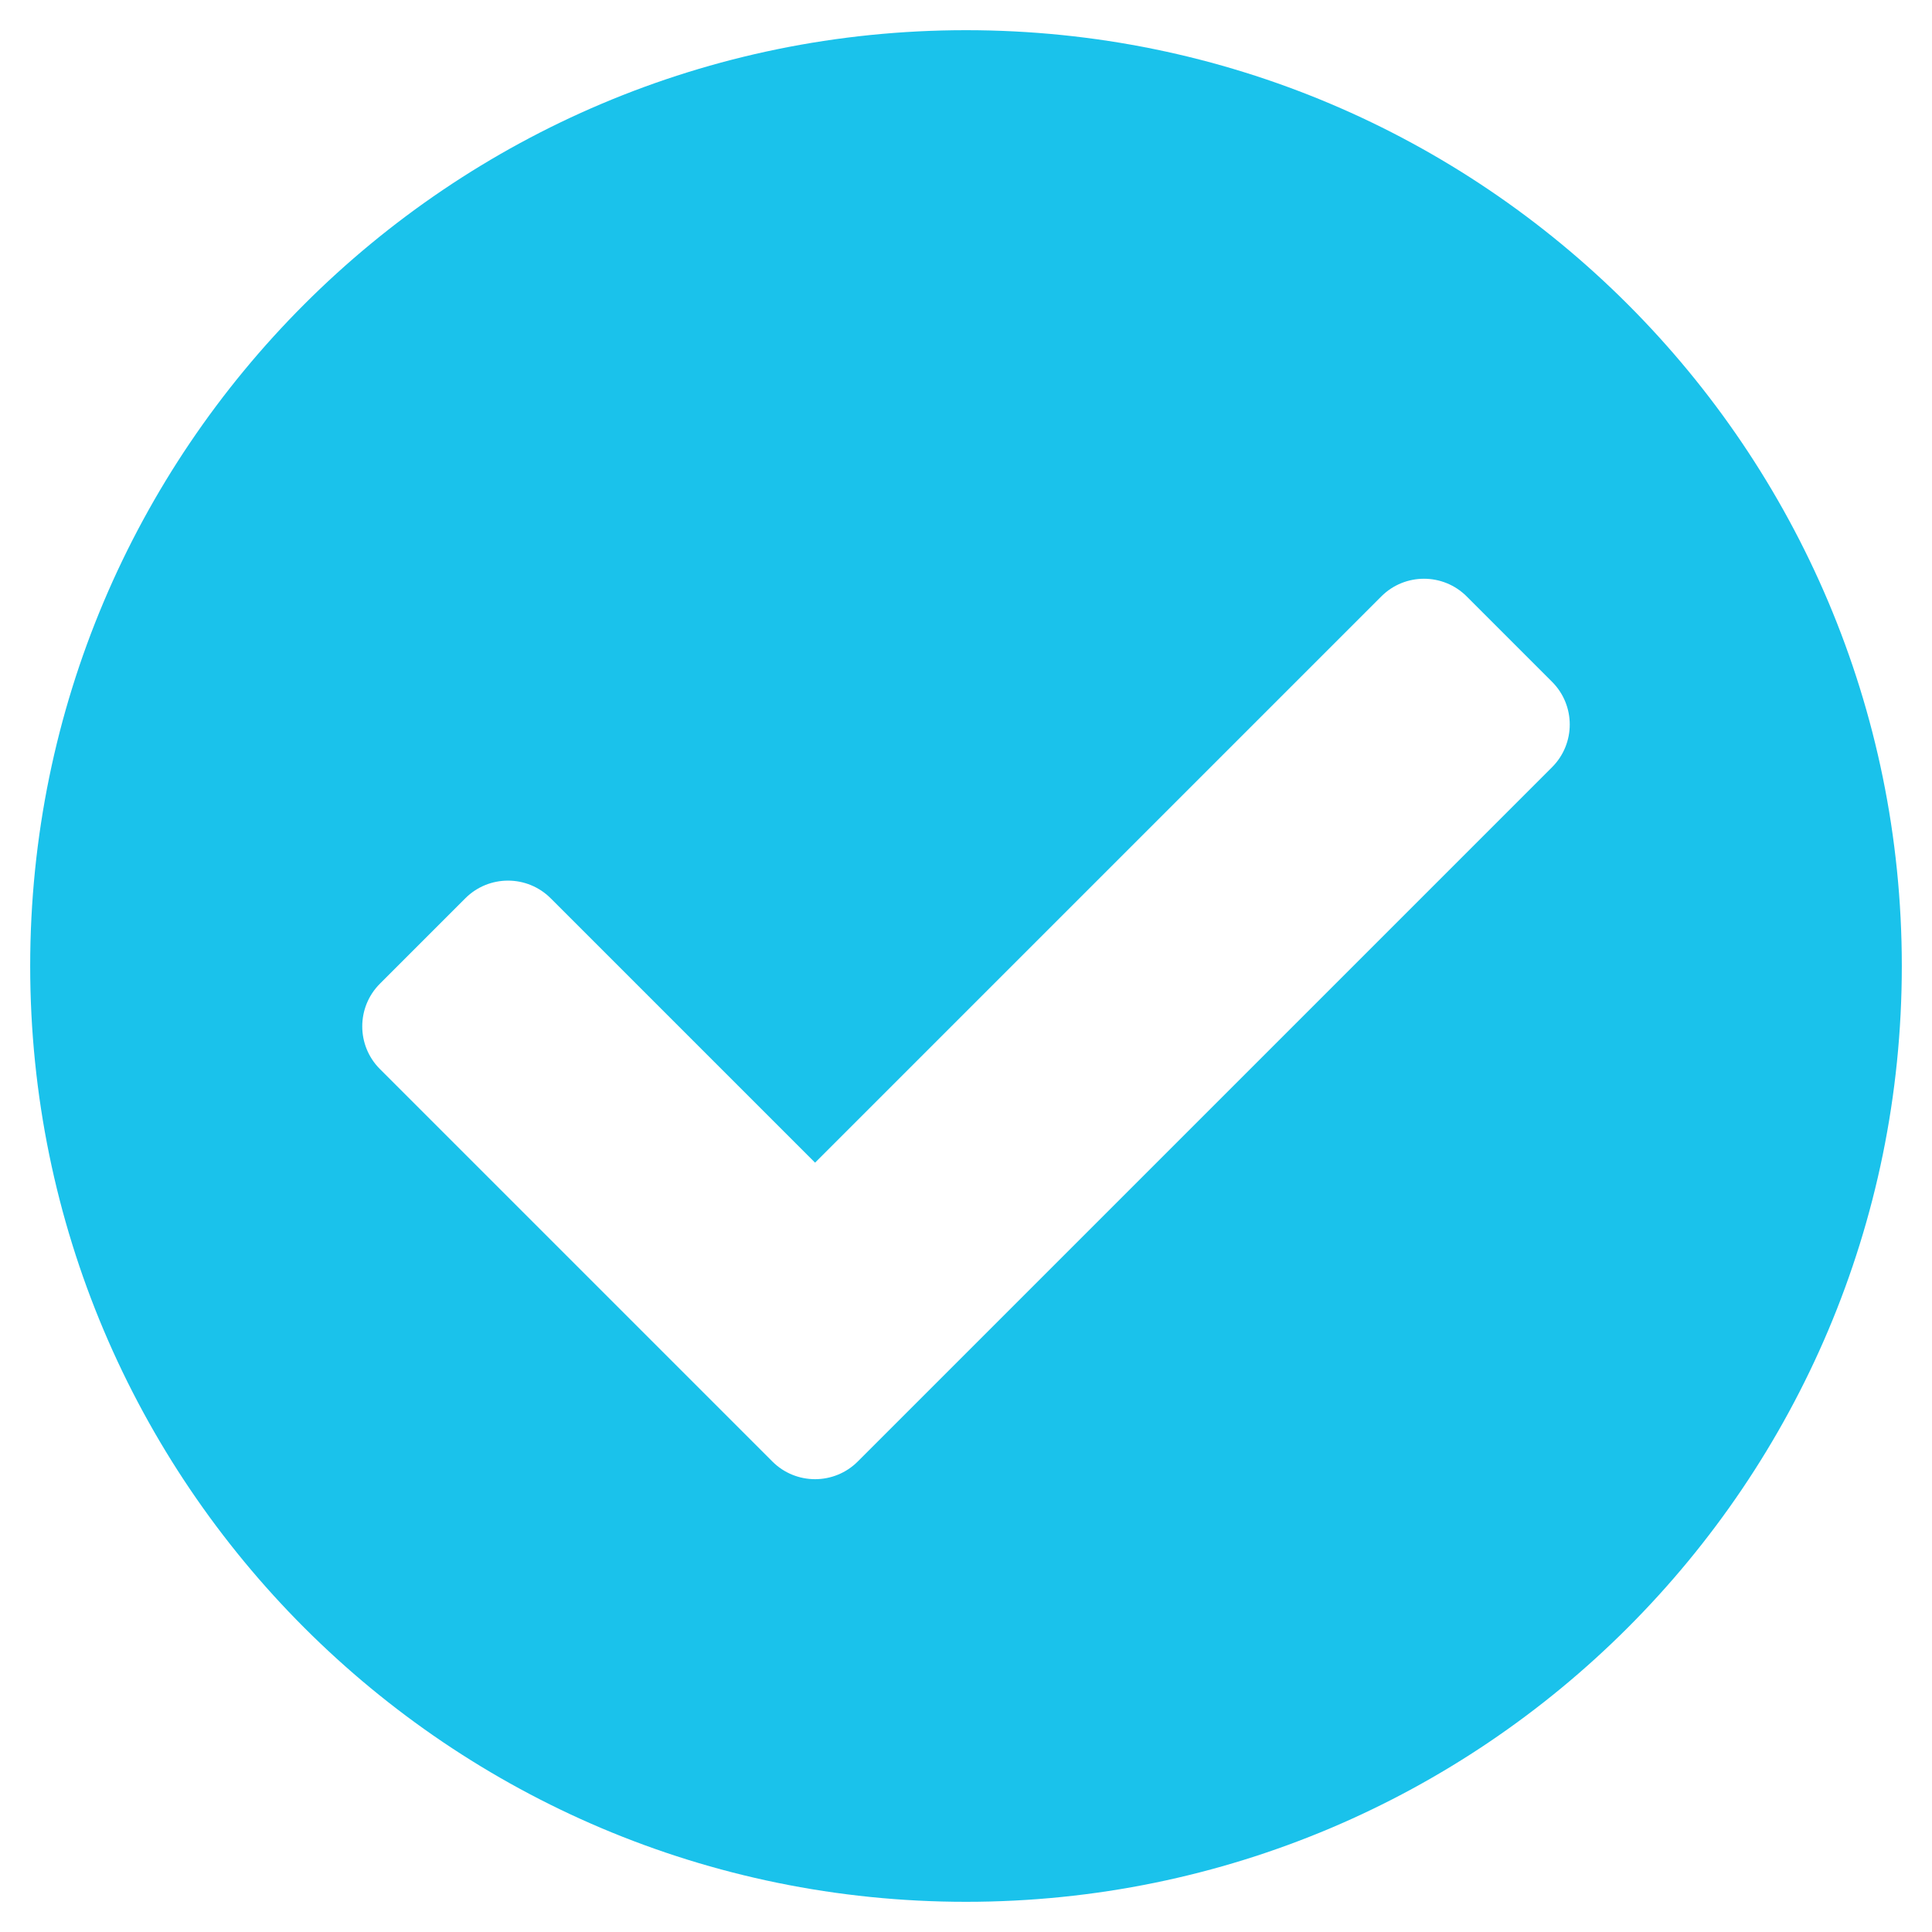
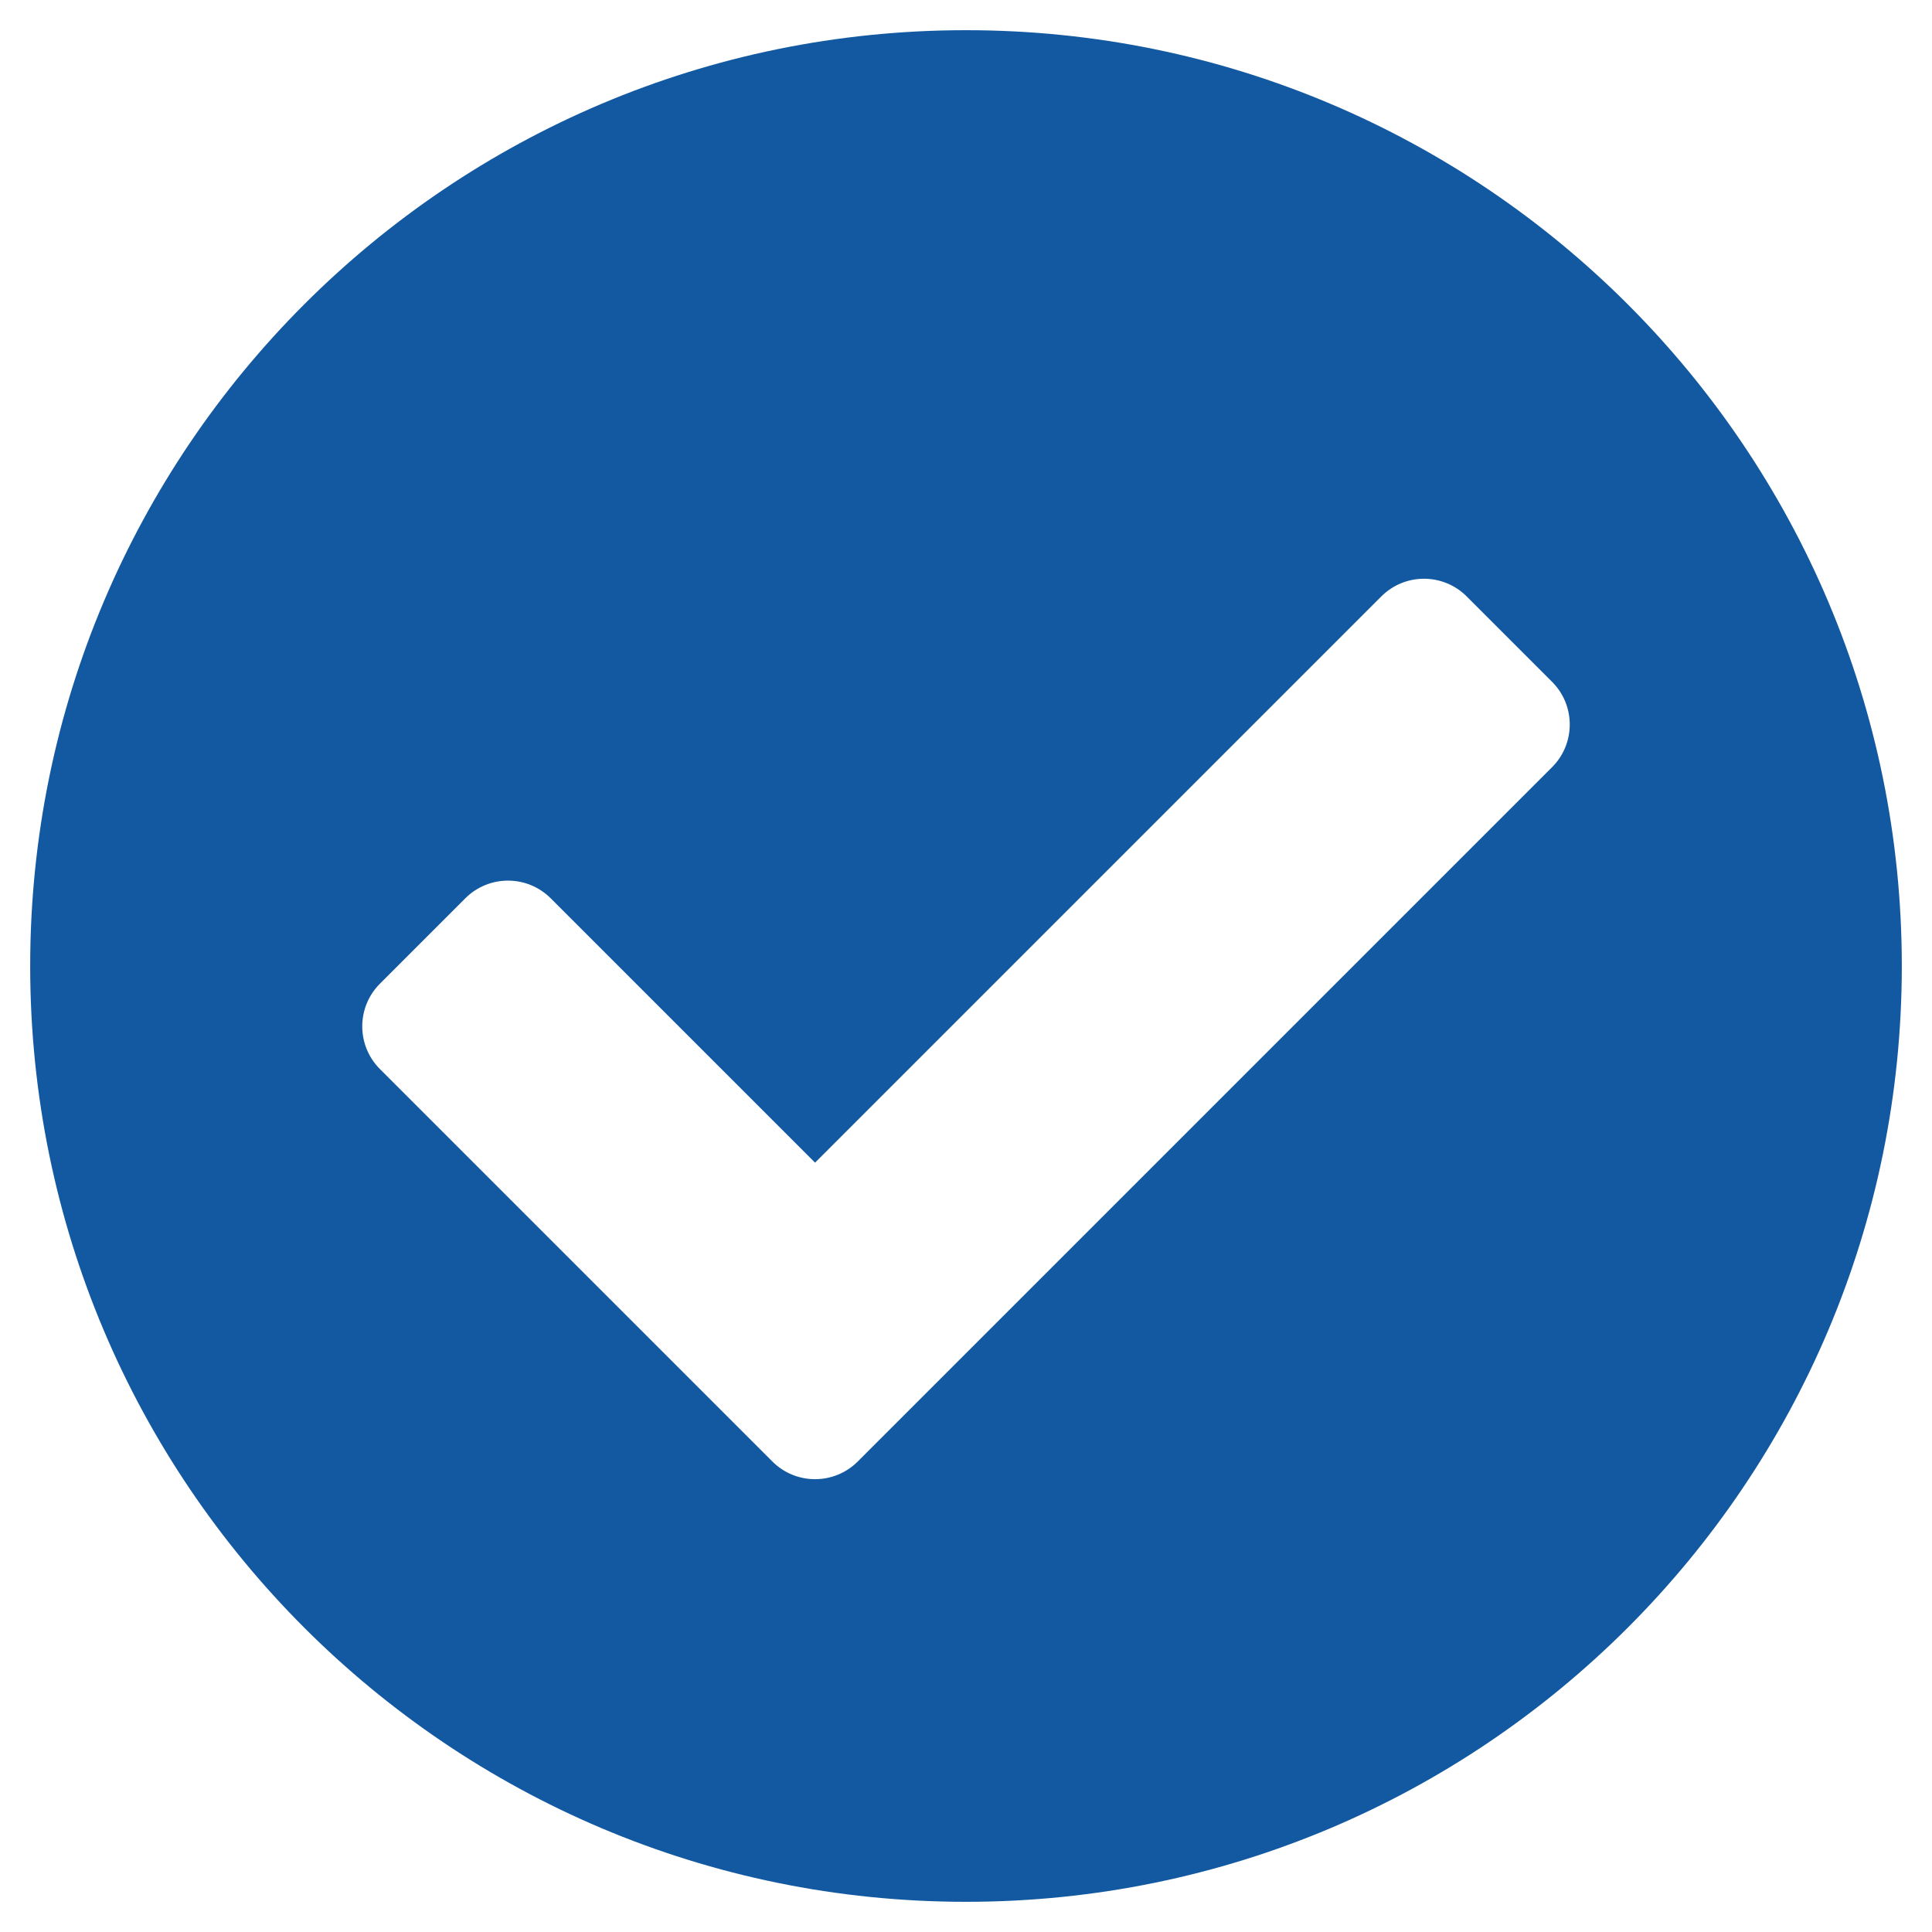
- <svg xmlns="http://www.w3.org/2000/svg" aria-hidden="true" focusable="false" data-prefix="fas" data-icon="check-circle" role="img" viewBox="0 0 512 512" class="svg-unread-posts" x="0px" y="0px" width="30px" height="30px" style="color: #1ac2eb;">
+ <svg xmlns="http://www.w3.org/2000/svg" aria-hidden="true" focusable="false" data-prefix="fas" data-icon="check-circle" role="img" viewBox="0 0 512 512" class="svg-unread-posts" x="0px" y="0px" width="30px" height="30px" style="color: #1259a1;">
  <path fill="currentColor" d="M504 256c0 136.967-111.033 248-248 248S8 392.967 8 256 119.033 8 256 8s248 111.033 248 248zM227.314 387.314l184-184c6.248-6.248 6.248-16.379 0-22.627l-22.627-22.627c-6.248-6.249-16.379-6.249-22.628 0L216 308.118l-70.059-70.059c-6.248-6.248-16.379-6.248-22.628 0l-22.627 22.627c-6.248 6.248-6.248 16.379 0 22.627l104 104c6.249 6.249 16.379 6.249 22.628.001z" class="" />
</svg>
